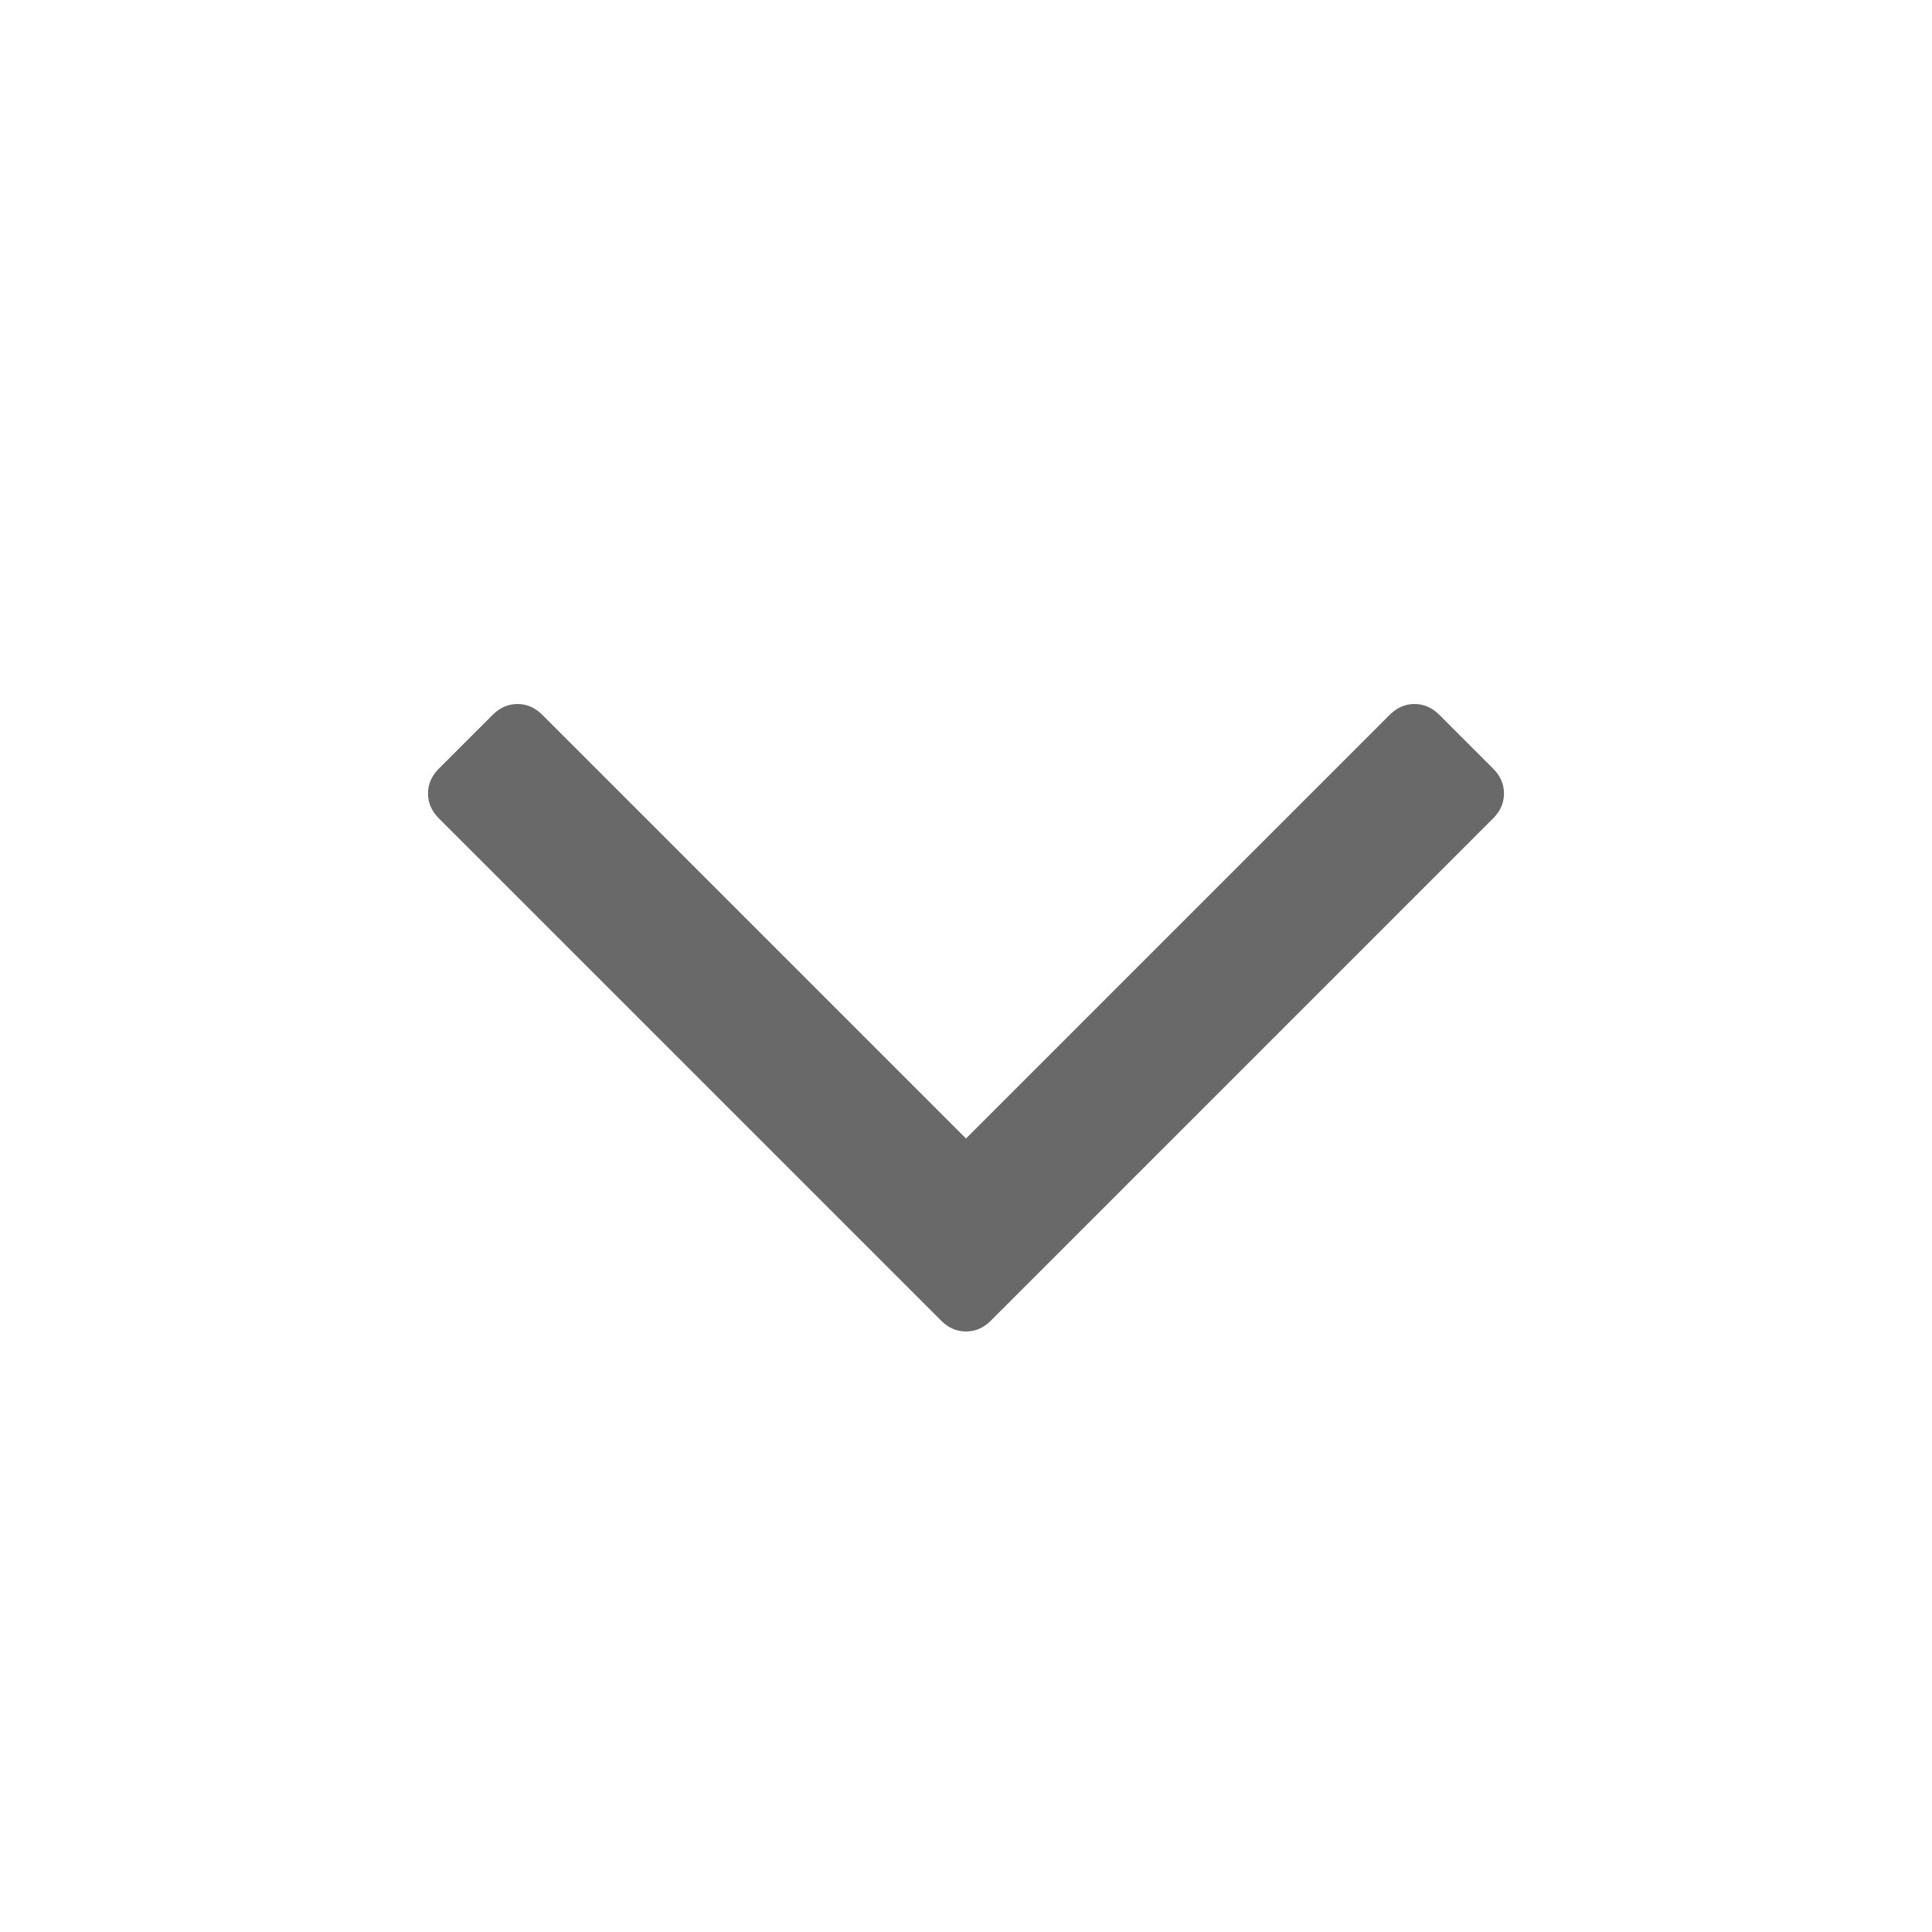
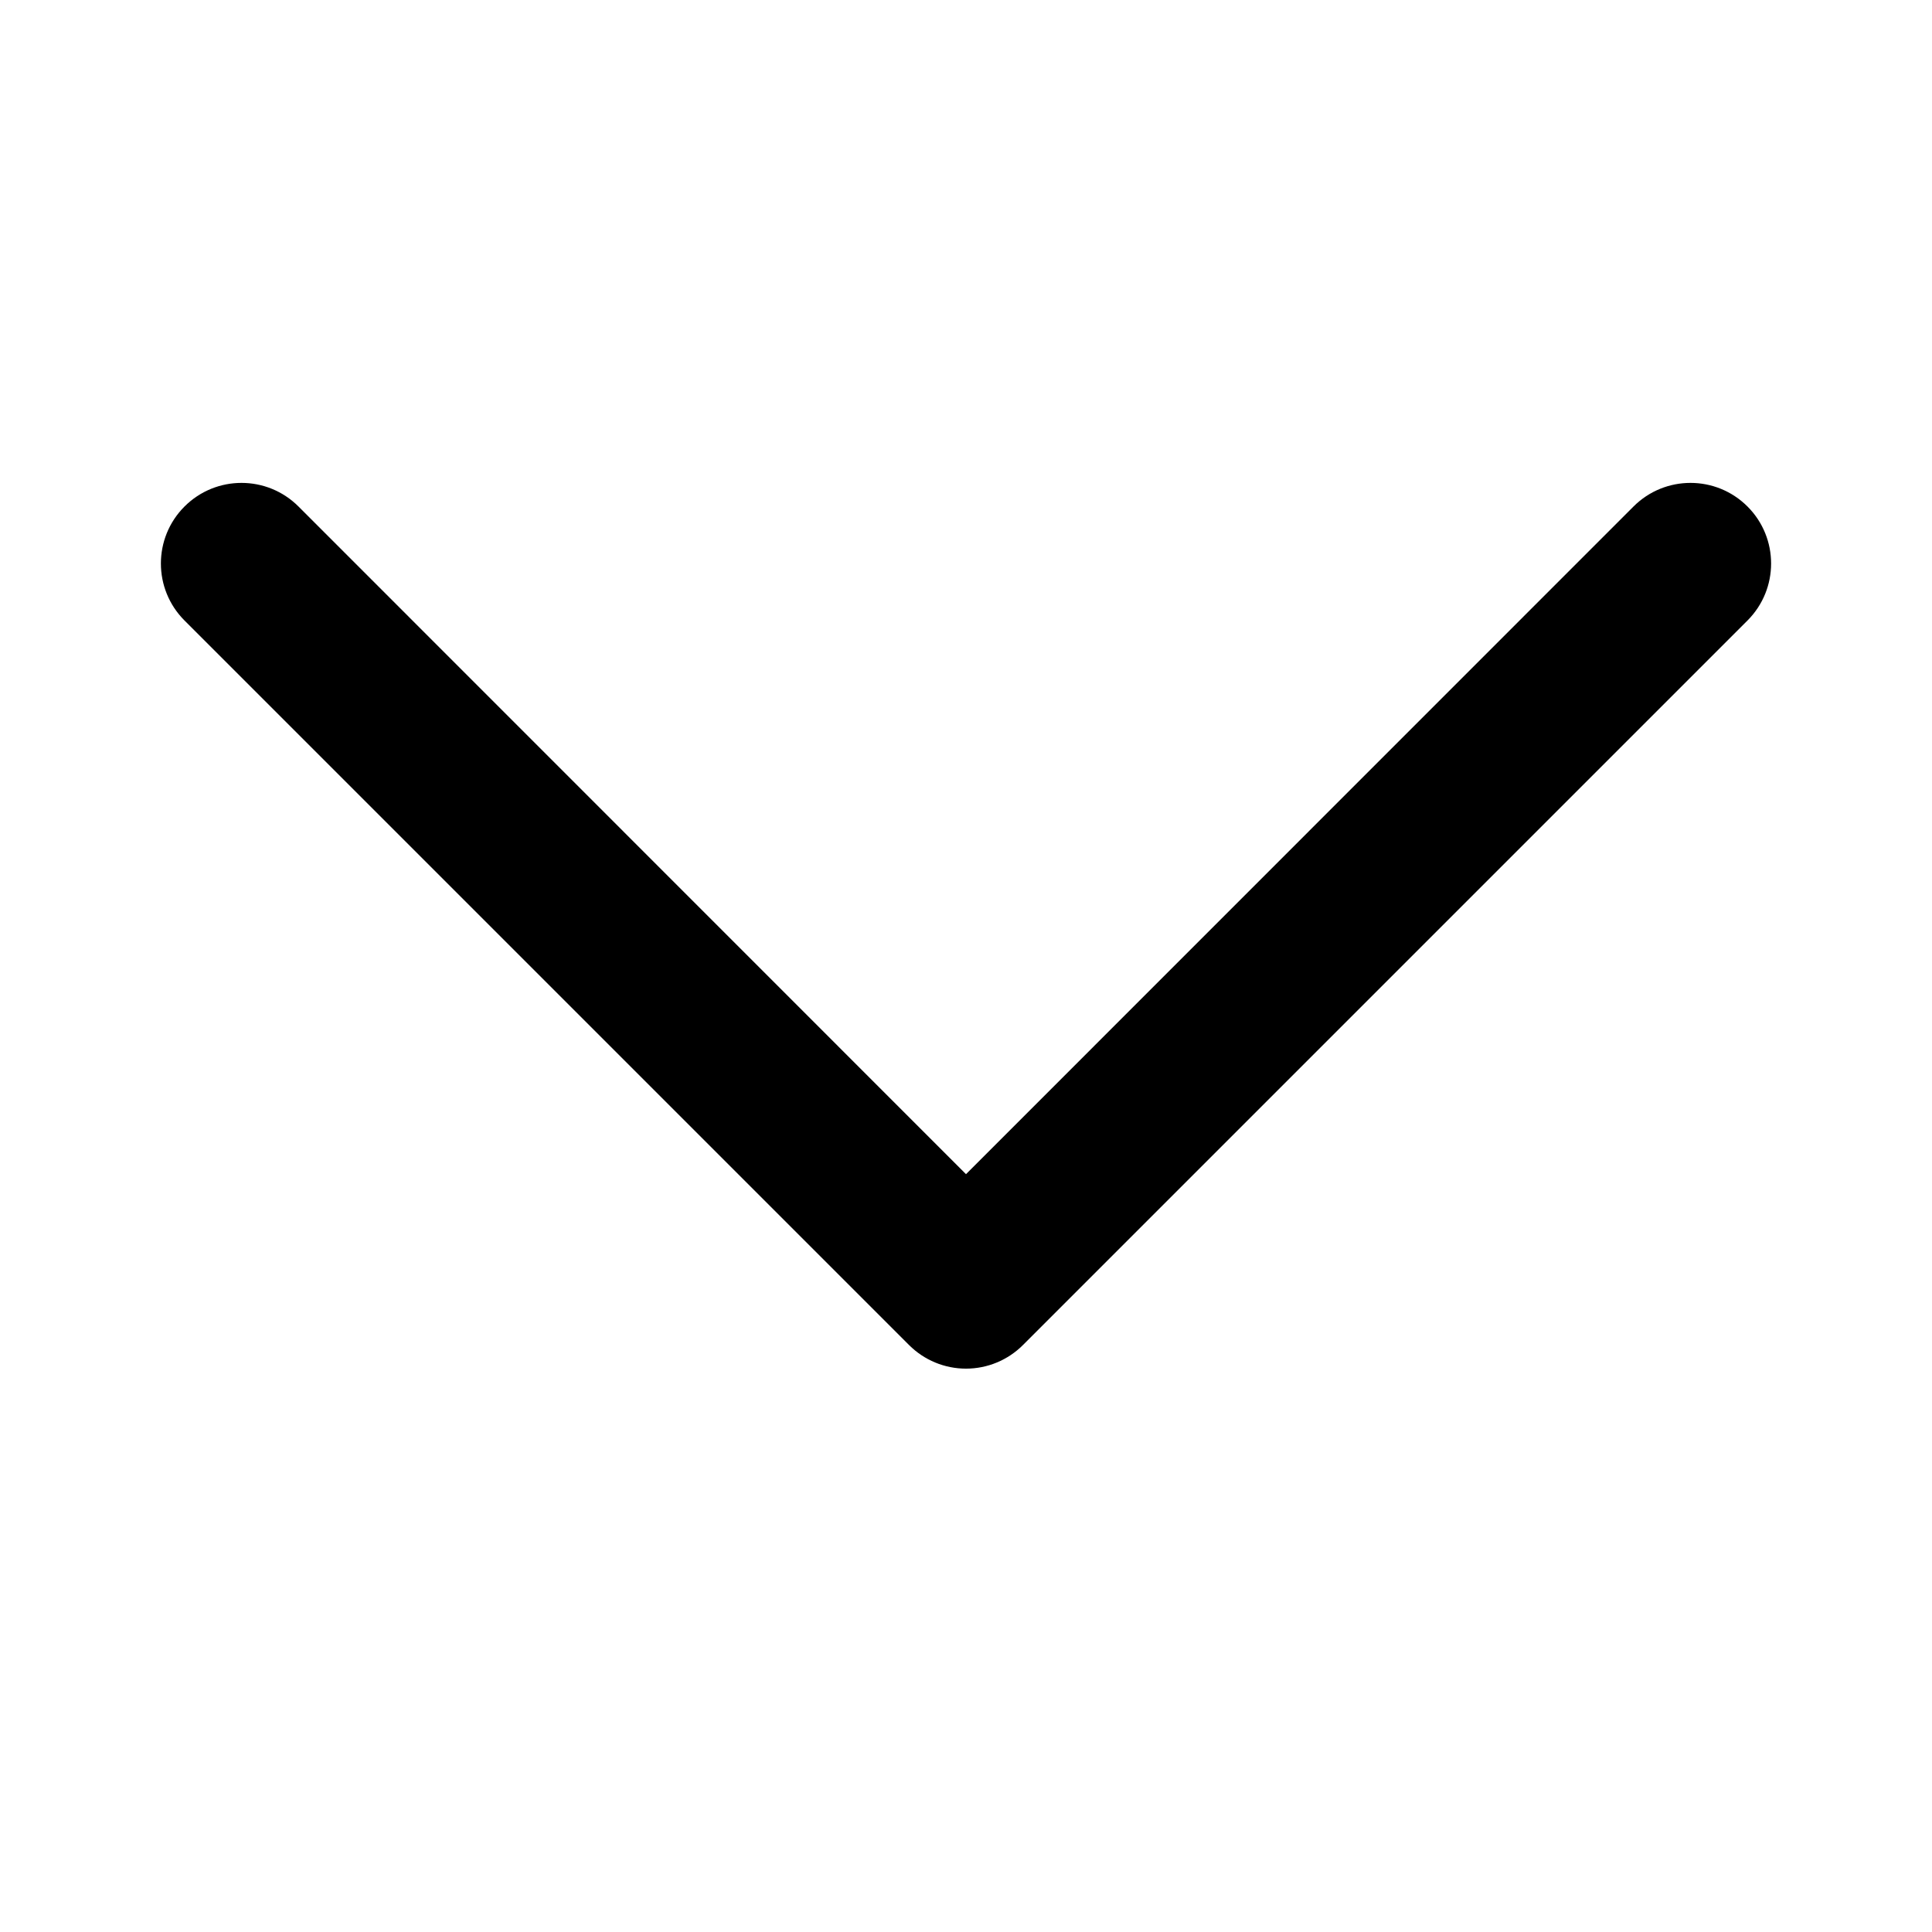
- <svg xmlns="http://www.w3.org/2000/svg" width="100%" height="100%" viewBox="0 0 1792 1792">
-   <path d="M1395 736q0 13-10 23l-466 466q-10 10-23 10t-23-10l-466-466q-10-10-10-23t10-23l50-50q10-10 23-10t23 10l393 393 393-393q10-10 23-10t23 10l50 50q10 10 10 23z" fill="#696969" />
+ <svg xmlns="http://www.w3.org/2000/svg" viewBox="0 0 12 12" width="12" height="12">
+   <path d="M6.354 8.354a.5.5 0 0 1-.708 0l-4.5-4.5a.5.5 0 1 1 .708-.708L6 7.293l4.146-4.147a.5.5 0 0 1 .708.708l-4.5 4.5z" />
</svg>
